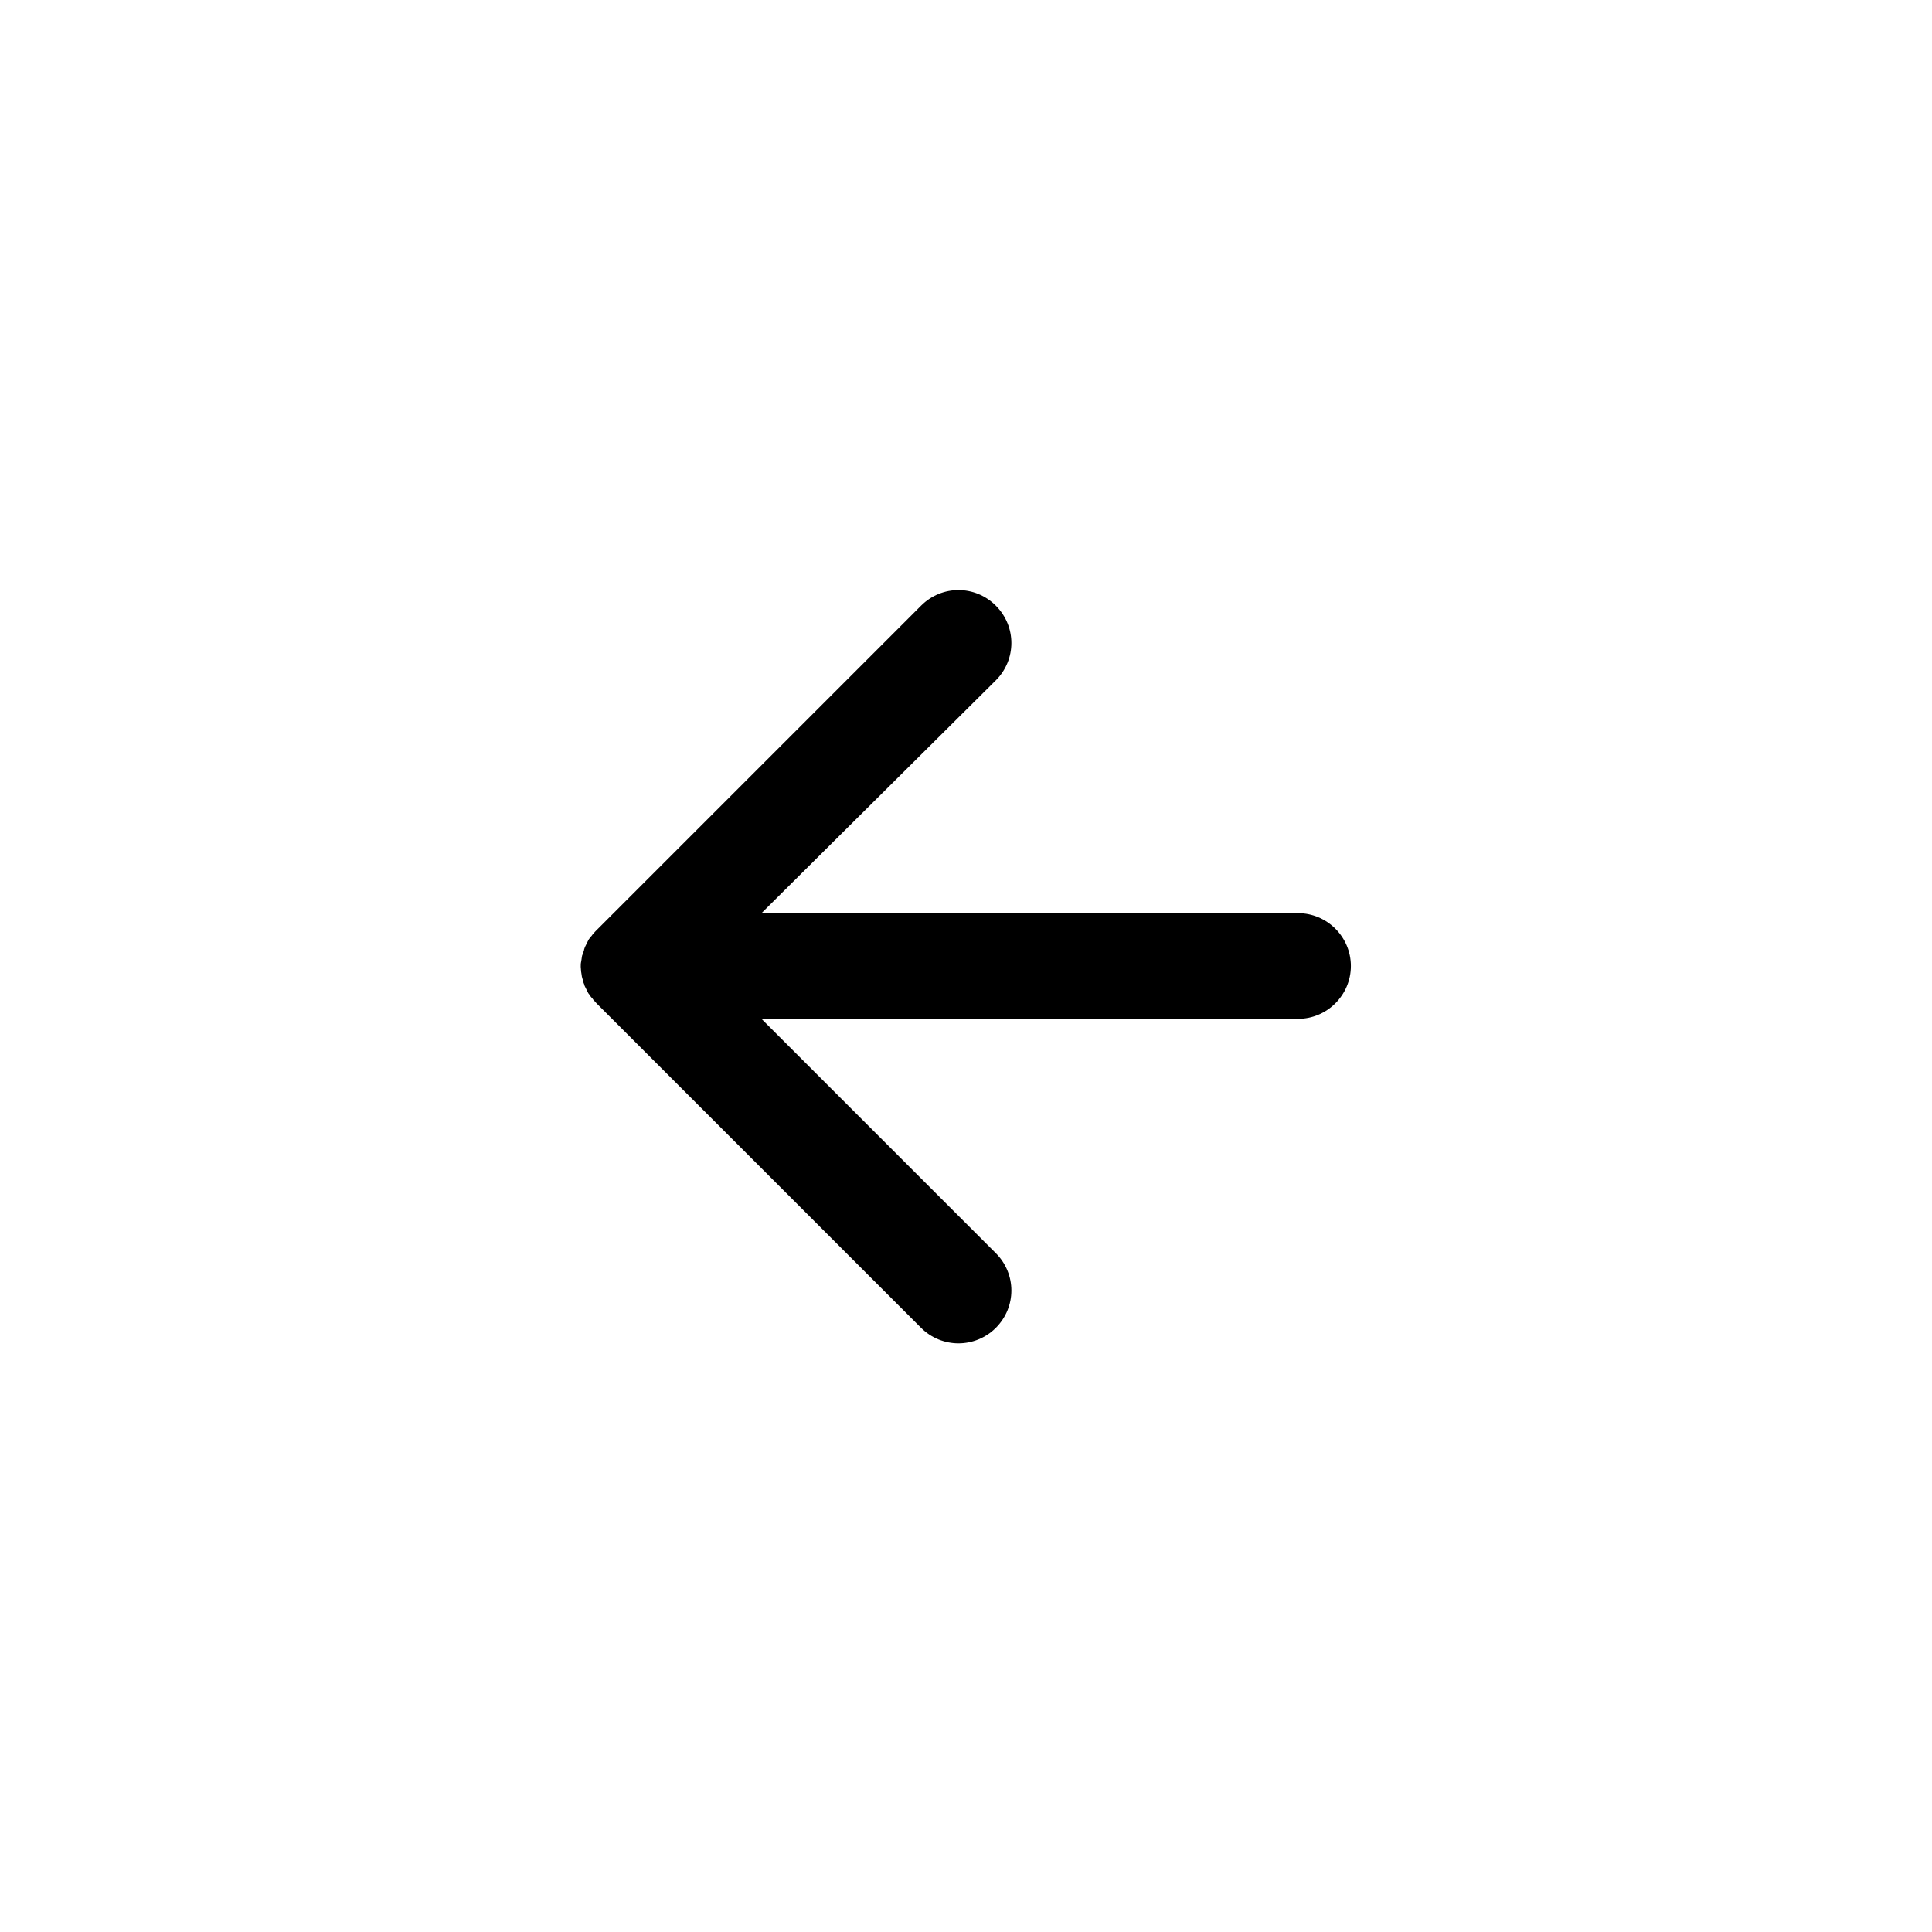
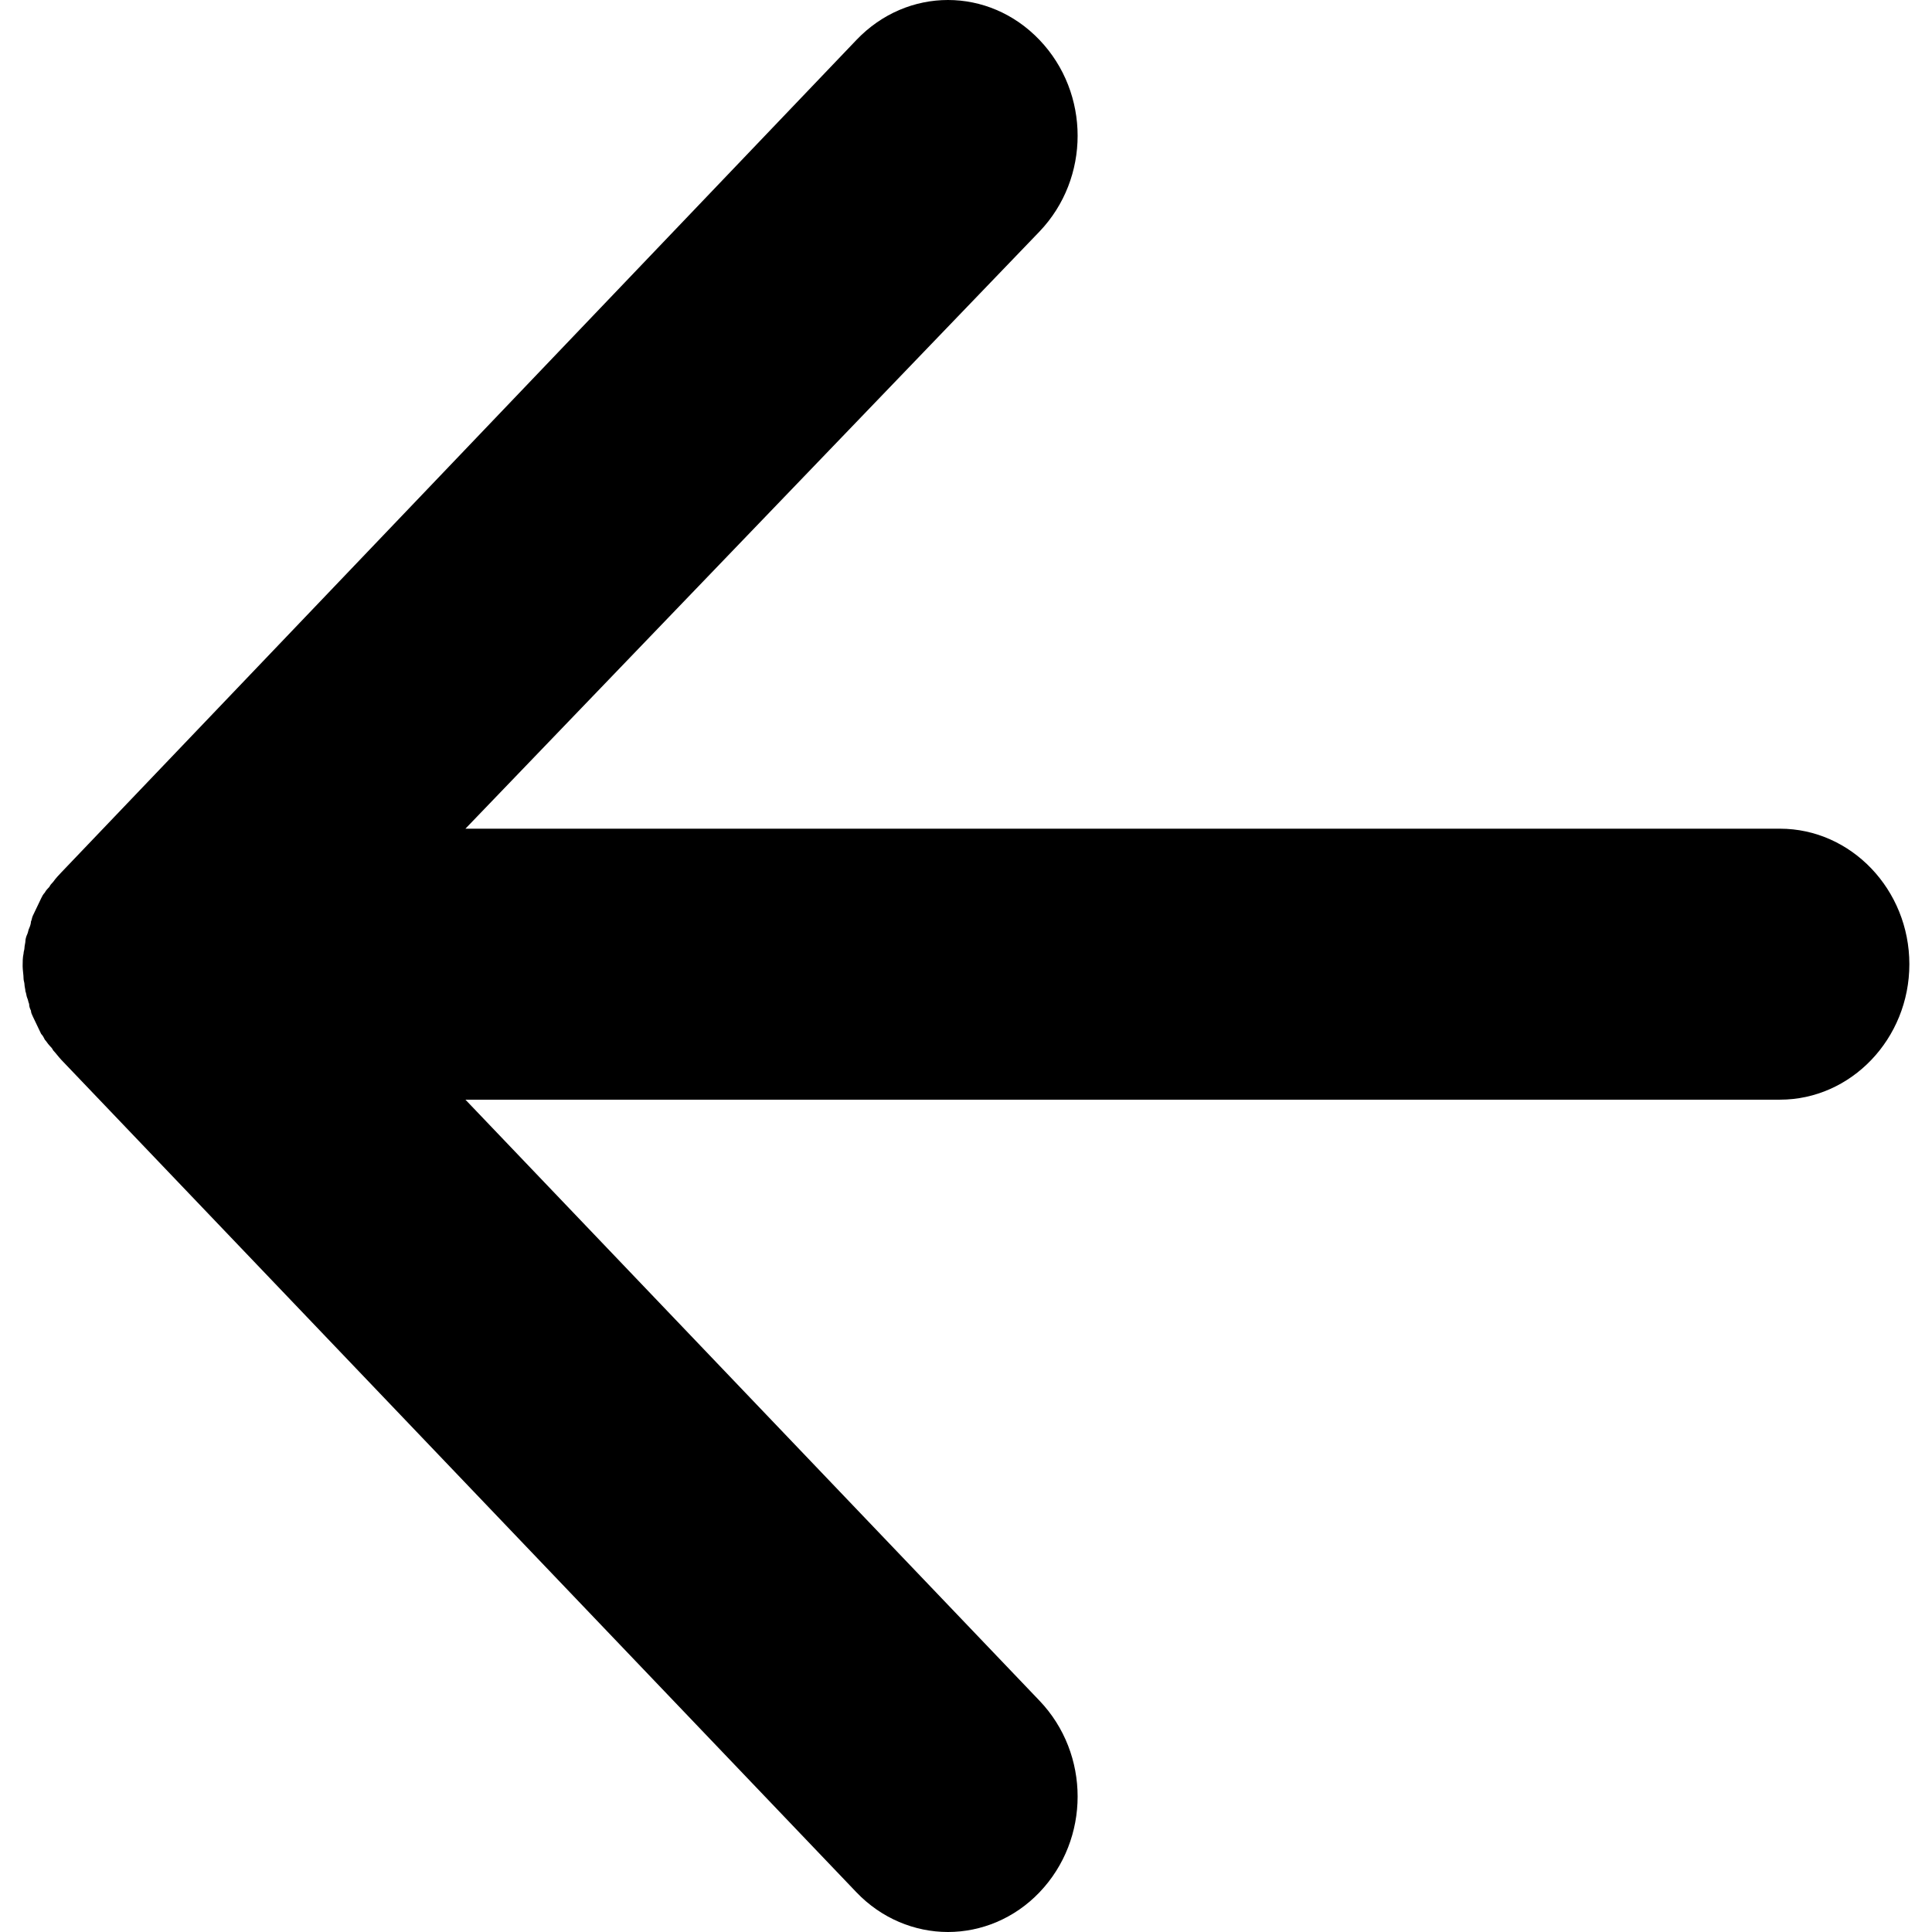
- <svg xmlns="http://www.w3.org/2000/svg" version="1.1" id="_Слой_1" x="0px" y="0px" viewBox="0 0 512 512" style="enable-background:new 0 0 512 512;" xml:space="preserve">
-   <path d="M358,256c0,7.7-6.3,14-14,14H201.8l62.1,62.1c5.5,5.5,5.5,14.3,0,19.8c-2.7,2.7-6.3,4.1-9.9,4.1s-7.2-1.4-9.9-4.1l-86-86  c-0.3-0.3-0.6-0.7-0.9-1c-0.1-0.2-0.2-0.3-0.4-0.5c-0.2-0.2-0.3-0.4-0.5-0.6c-0.1-0.2-0.2-0.4-0.4-0.6c-0.1-0.2-0.2-0.4-0.3-0.6  c-0.1-0.2-0.2-0.4-0.3-0.6c-0.1-0.2-0.2-0.4-0.3-0.6c-0.1-0.2-0.2-0.4-0.2-0.6c-0.1-0.2-0.2-0.4-0.2-0.7c-0.1-0.2-0.1-0.4-0.2-0.6  c-0.1-0.2-0.1-0.5-0.2-0.7c0-0.2-0.1-0.5-0.1-0.7c0-0.2-0.1-0.4-0.1-0.6c0-0.4-0.1-0.9-0.1-1.3c0,0,0,0,0,0c0,0,0,0,0,0  c0-0.4,0-0.9,0.1-1.3c0-0.2,0.1-0.4,0.1-0.6c0-0.2,0.1-0.5,0.1-0.7c0-0.2,0.1-0.5,0.2-0.7c0.1-0.2,0.1-0.4,0.2-0.6  c0.1-0.2,0.2-0.5,0.2-0.7c0.1-0.2,0.1-0.4,0.2-0.6c0.1-0.2,0.2-0.4,0.3-0.6c0.1-0.2,0.2-0.4,0.3-0.6c0.1-0.2,0.2-0.4,0.3-0.6  c0.1-0.2,0.2-0.4,0.4-0.6c0.1-0.2,0.3-0.4,0.5-0.6c0.1-0.2,0.2-0.3,0.4-0.5c0.3-0.4,0.6-0.7,0.9-1l86-86c5.5-5.5,14.3-5.5,19.8,0  c5.5,5.5,5.5,14.3,0,19.8L201.8,242H344C351.7,242,358,248.3,358,256z" />
+ <svg xmlns="http://www.w3.org/2000/svg" width="512" height="512" viewBox="0 0 512 512" fill="none">
+   <path d="M506 255.519C506 275.268 490.566 291.426 471.703 291.426H123.344L275.476 450.701C288.95 464.808 288.95 487.378 275.476 501.484C268.861 508.409 260.042 512 251.223 512C242.404 512 233.585 508.409 226.97 501.484L16.289 280.911C15.554 280.141 14.819 279.115 14.084 278.346C13.839 277.833 13.594 277.576 13.104 277.063C12.614 276.551 12.369 276.038 11.88 275.525C11.634 275.012 11.389 274.499 10.9 273.986C10.655 273.473 10.41 272.96 10.165 272.447C9.92 271.934 9.675 271.421 9.43 270.908C9.185 270.395 8.94 269.882 8.695 269.369C8.45 268.856 8.205 268.343 8.205 267.83C7.96 267.317 7.715 266.804 7.715 266.035C7.47 265.522 7.47 265.009 7.225 264.496C6.98 263.983 6.98 263.214 6.735 262.701C6.735 262.188 6.49 261.418 6.49 260.905C6.49 260.392 6.245 259.879 6.245 259.366C6.245 258.34 6 257.058 6 256.032C6 255.006 6 253.724 6.245 252.698C6.245 252.185 6.49 251.672 6.49 251.159C6.49 250.646 6.735 249.877 6.735 249.364C6.735 248.851 6.98 248.081 7.225 247.568C7.47 247.055 7.47 246.542 7.715 246.029C7.96 245.516 8.205 244.747 8.205 244.234C8.45 243.721 8.45 243.208 8.695 242.695C8.94 242.182 9.185 241.669 9.43 241.156C9.675 240.643 9.92 240.13 10.165 239.617C10.41 239.104 10.655 238.591 10.9 238.078C11.145 237.565 11.389 237.052 11.88 236.54C12.124 236.027 12.614 235.514 13.104 235.001C13.349 234.488 13.594 234.231 14.084 233.718C14.819 232.692 15.554 231.923 16.289 231.153L226.97 10.58C240.444 -3.527 262.002 -3.527 275.476 10.58C288.95 24.686 288.95 47.257 275.476 61.363L123.344 219.612H471.703C490.566 219.612 506 235.77 506 255.519Z" fill="black" />
</svg>
